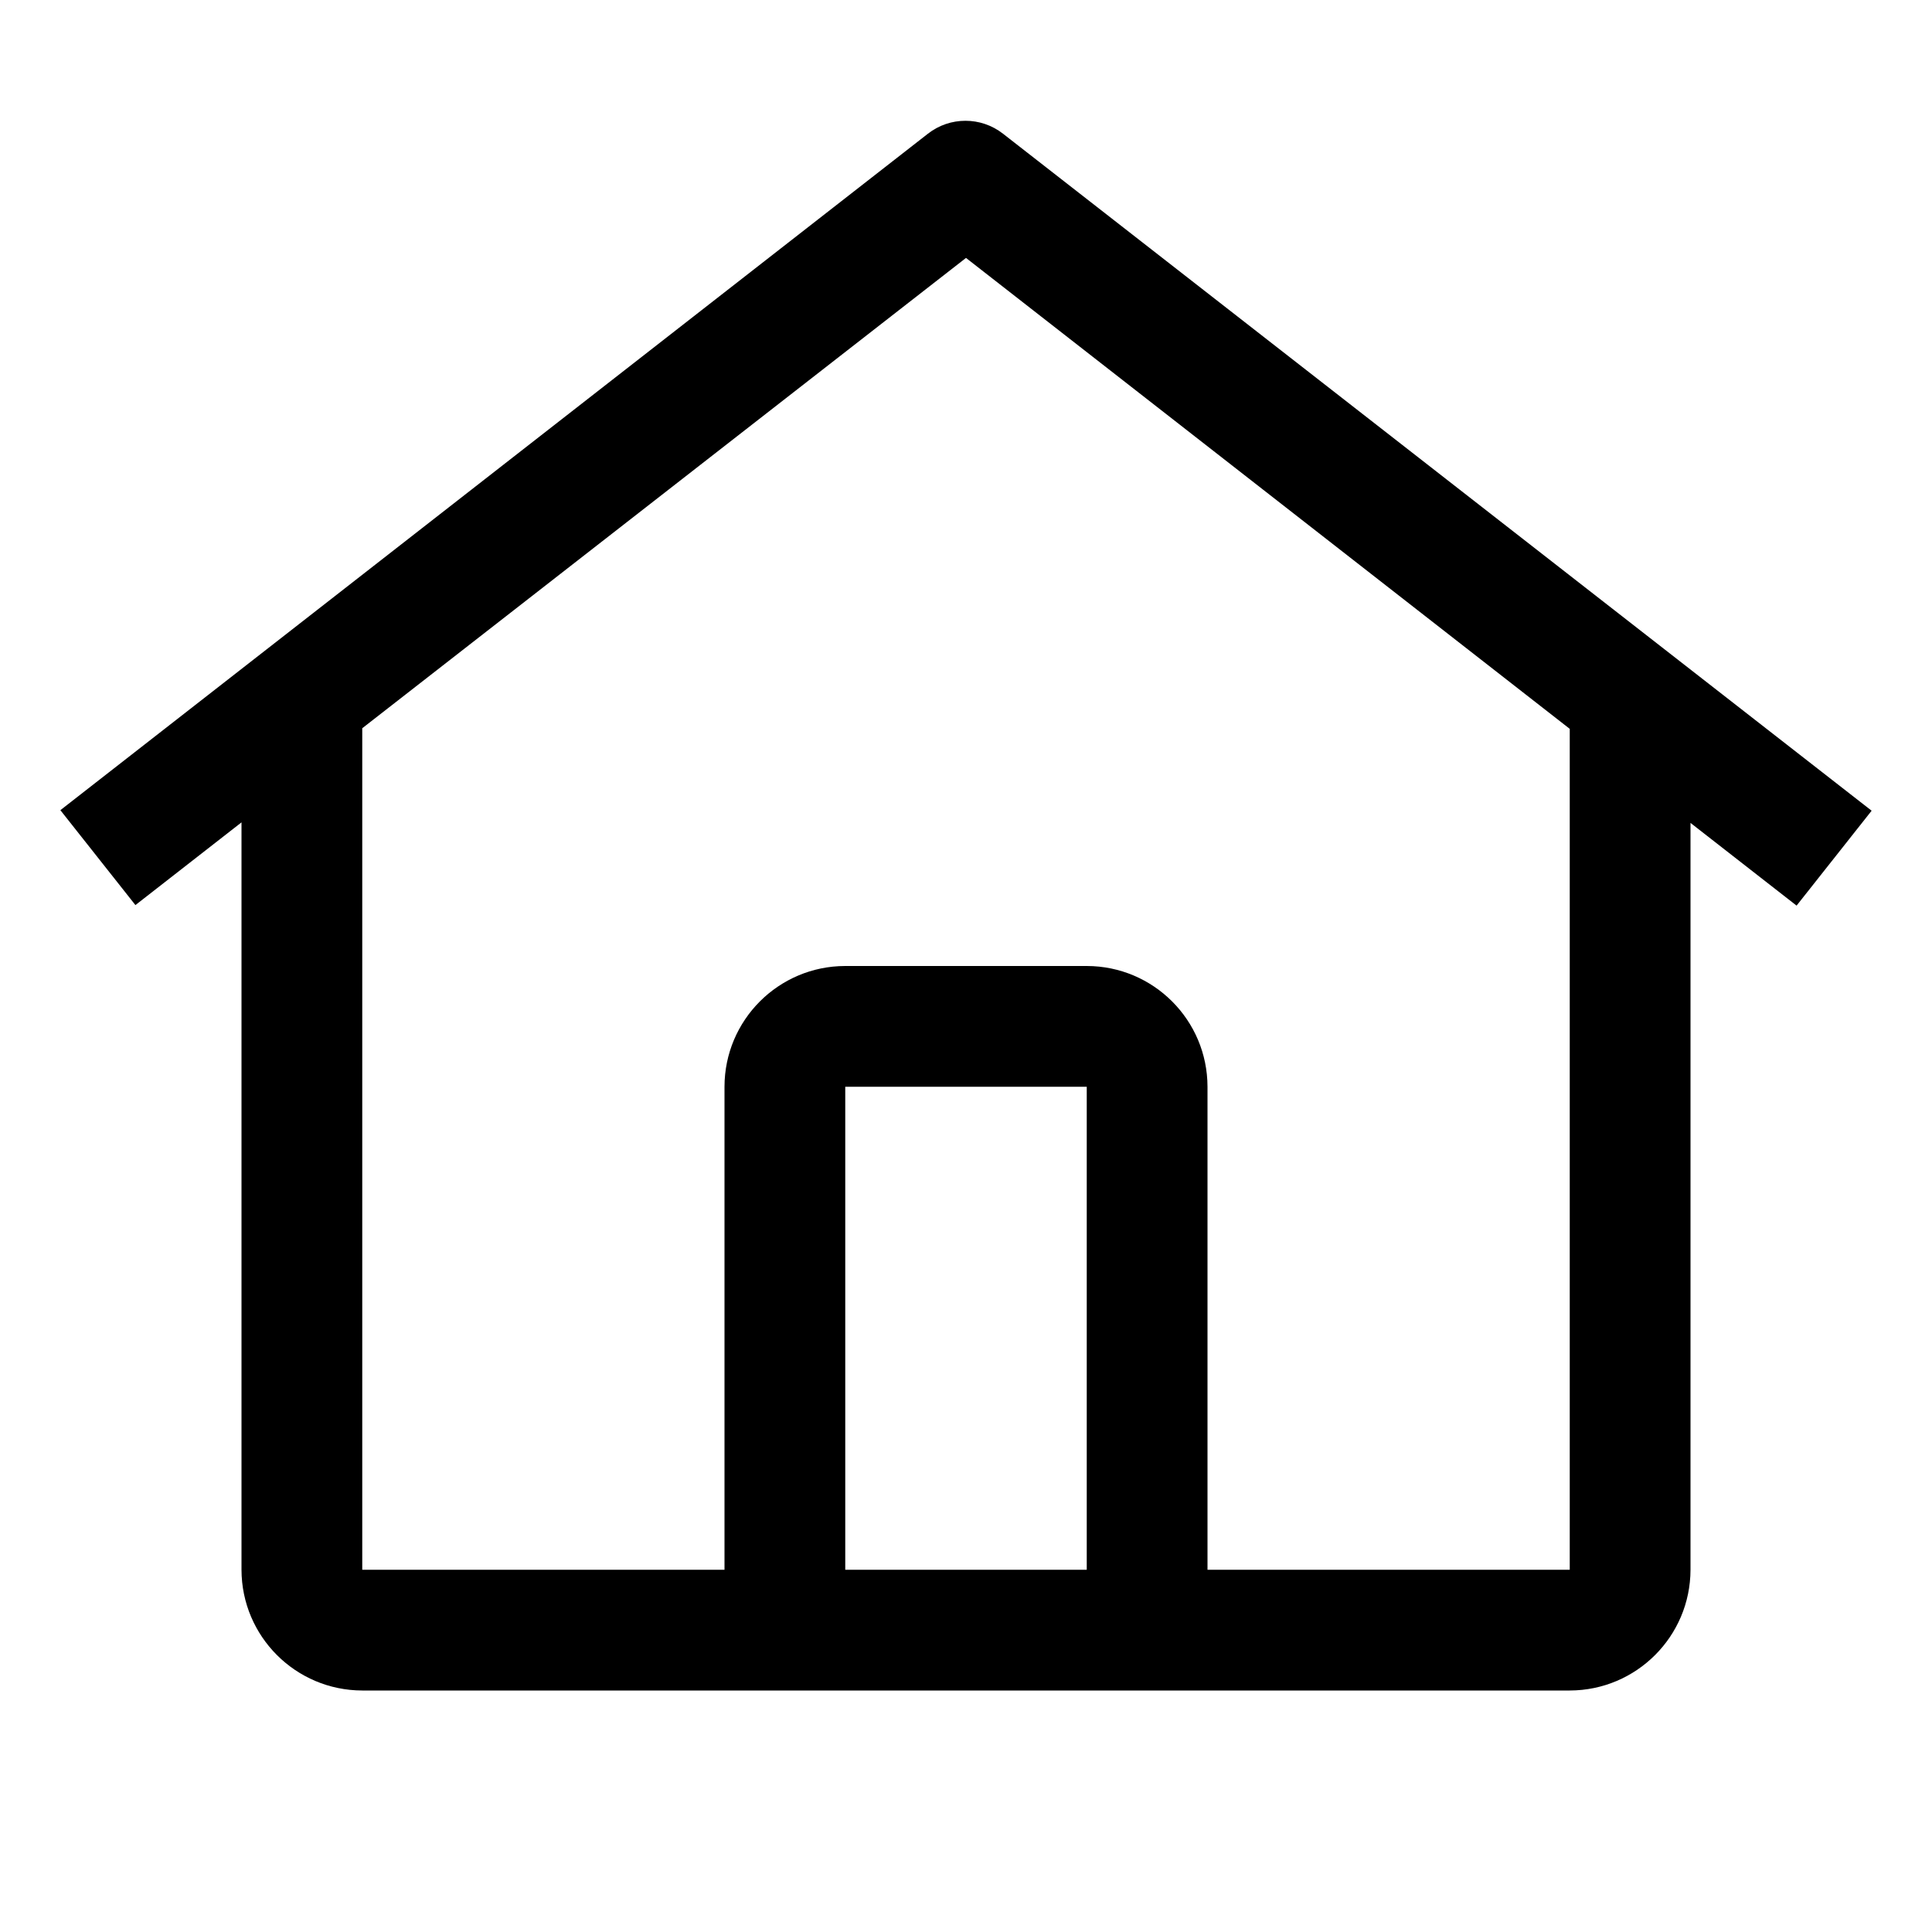
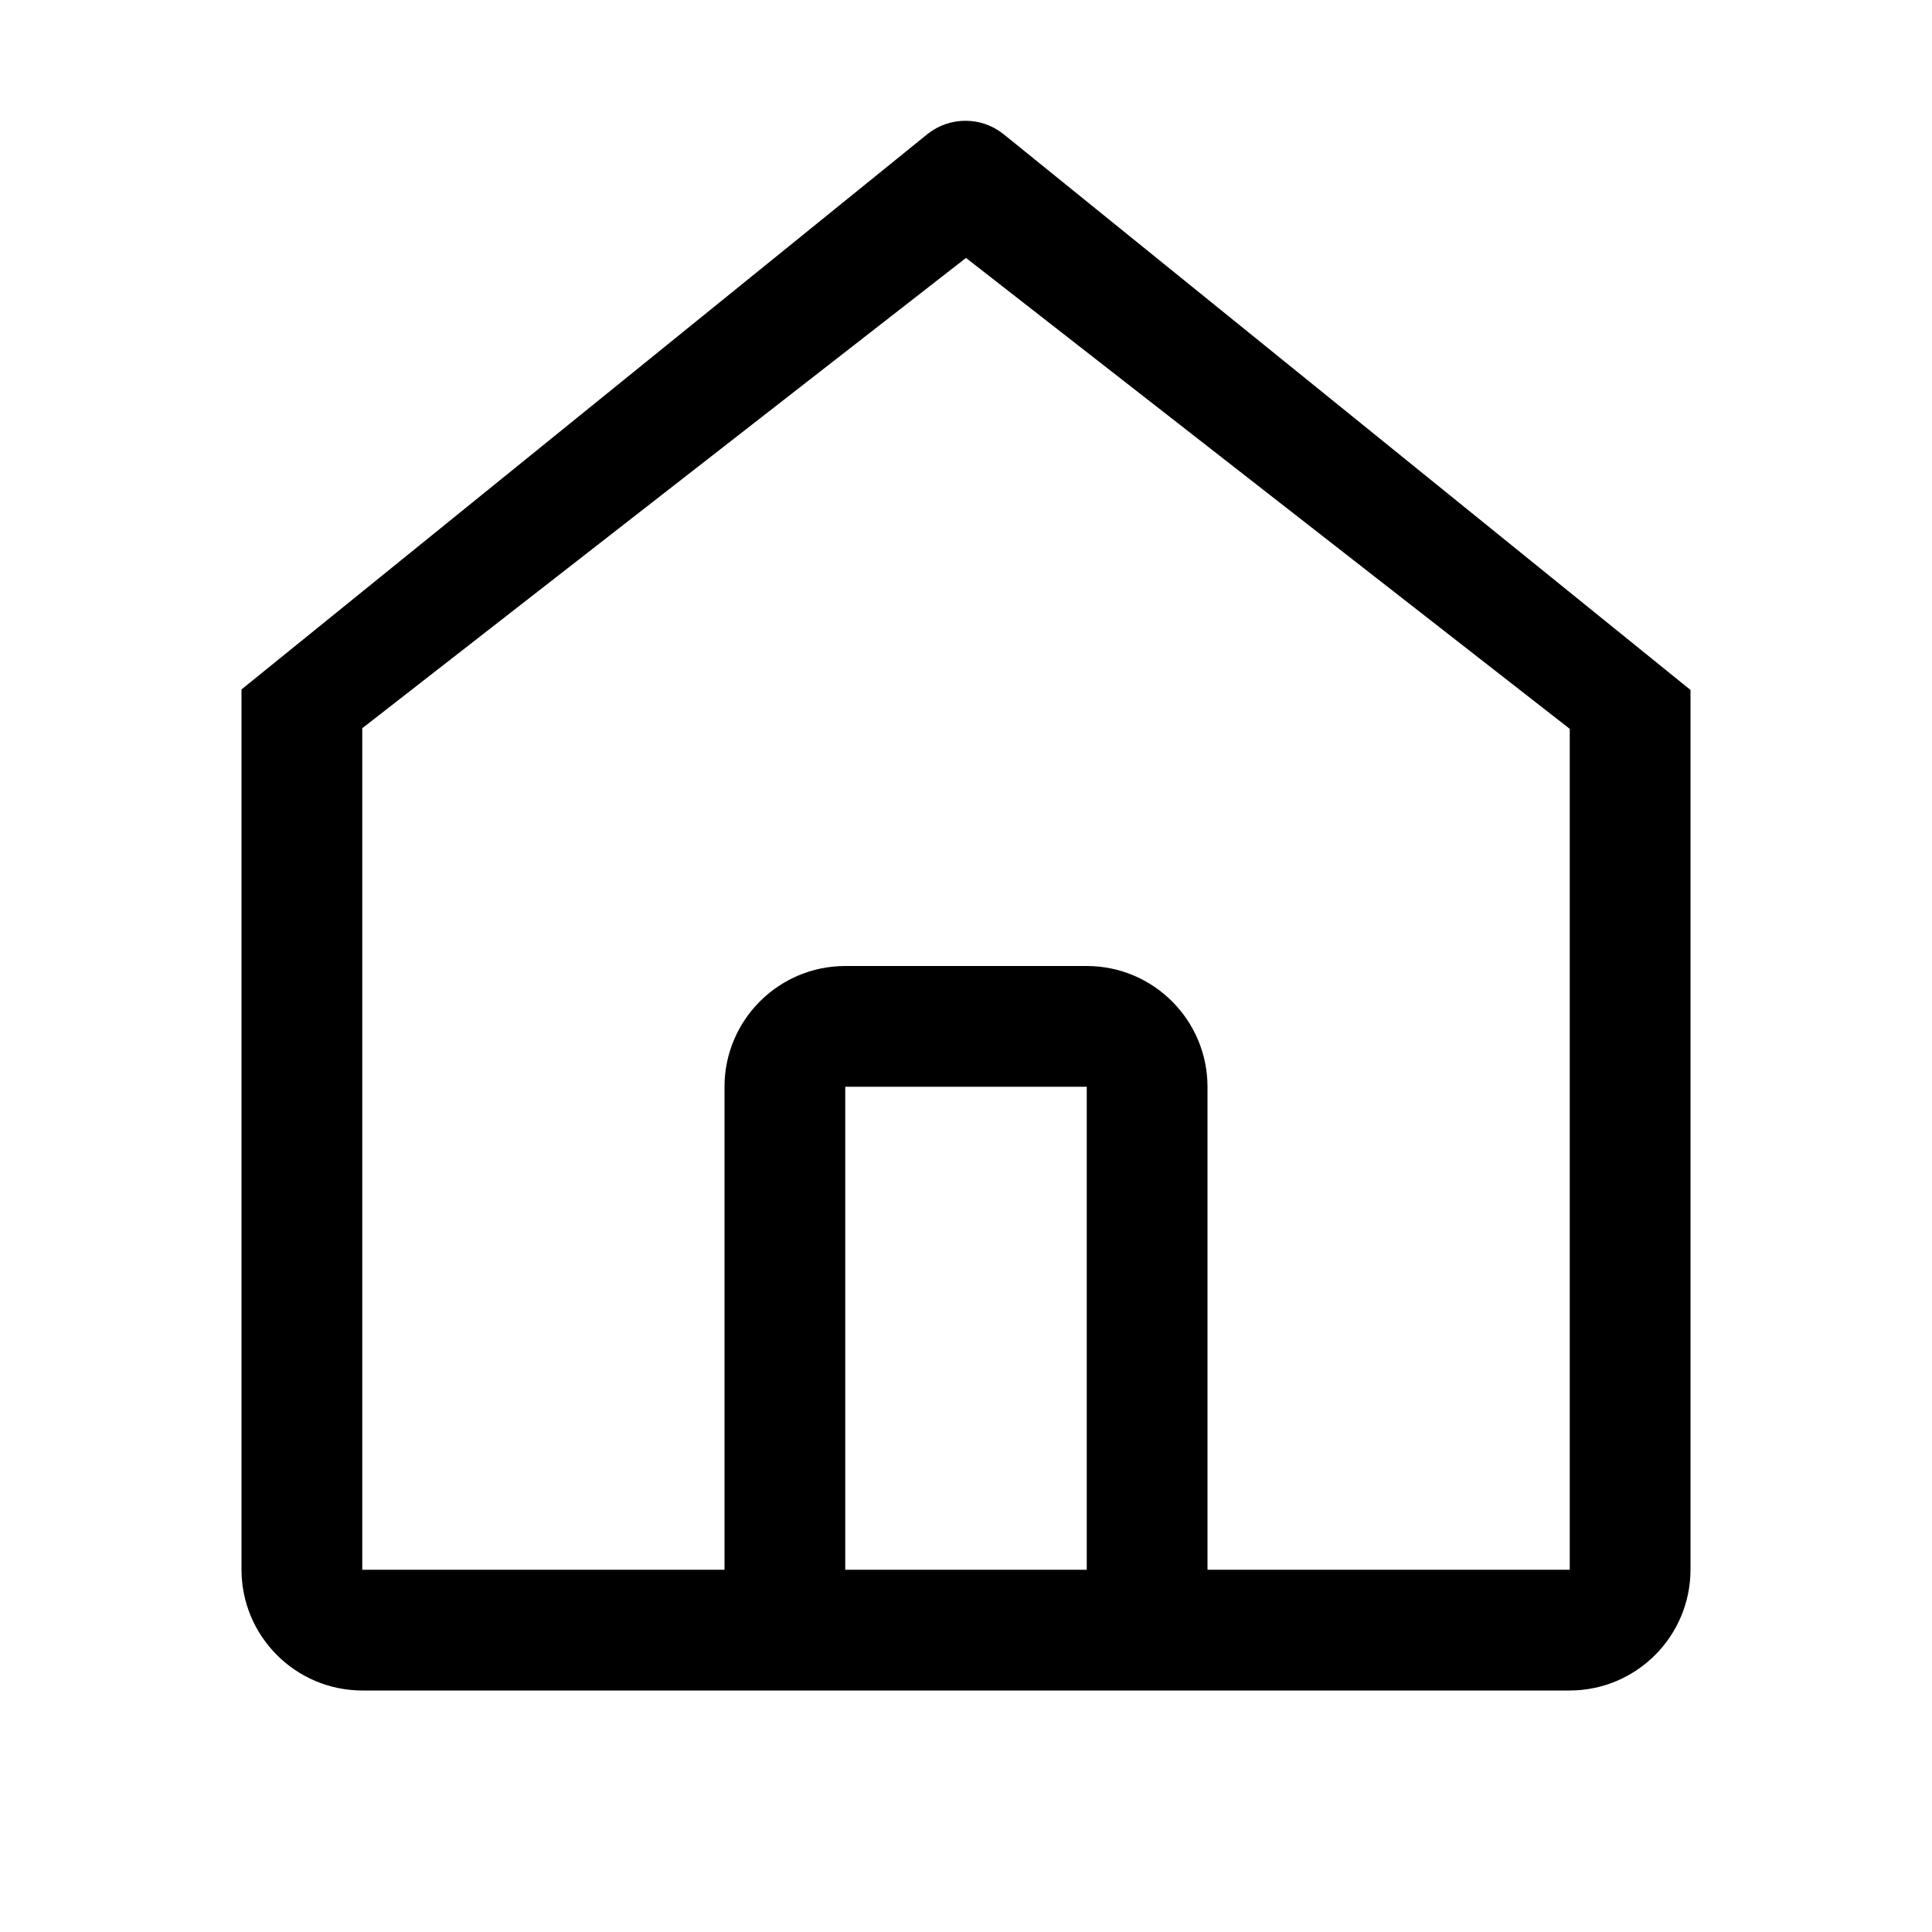
- <svg xmlns="http://www.w3.org/2000/svg" width="32" height="32" fill="currentColor" viewBox="0 0 32 32">
-   <path d="M16.612 2.214a1.01 1.01 0 00-1.242 0L1 13.419l1.243 1.572L4 13.621V26a2.004 2.004 0 002 2h20a2.004 2.004 0 002-2V13.63L29.757 15 31 13.428 16.612 2.214zM18 26h-4v-8h4v8zm2 0v-8a2.002 2.002 0 00-2-2h-4a2.002 2.002 0 00-2 2v8H6V12.062l10-7.79 10 7.8V26h-6z" />
+ <svg xmlns="http://www.w3.org/2000/svg" width="32" height="32" viewBox="0 0 32 32">
+   <path d="M16.612 2.214a1.01 1.01 0 00-1.242 0L4 11.419V26a2.004 2.004 0 002 2h20a2.004 2.004 0 002-2V11.428L16.612 2.214zM18 26h-4v-8h4v8zm2 0v-8a2.002 2.002 0 00-2-2h-4a2.002 2.002 0 00-2 2v8H6V12.062l10-7.79 10 7.8V26h-6z" />
</svg>
